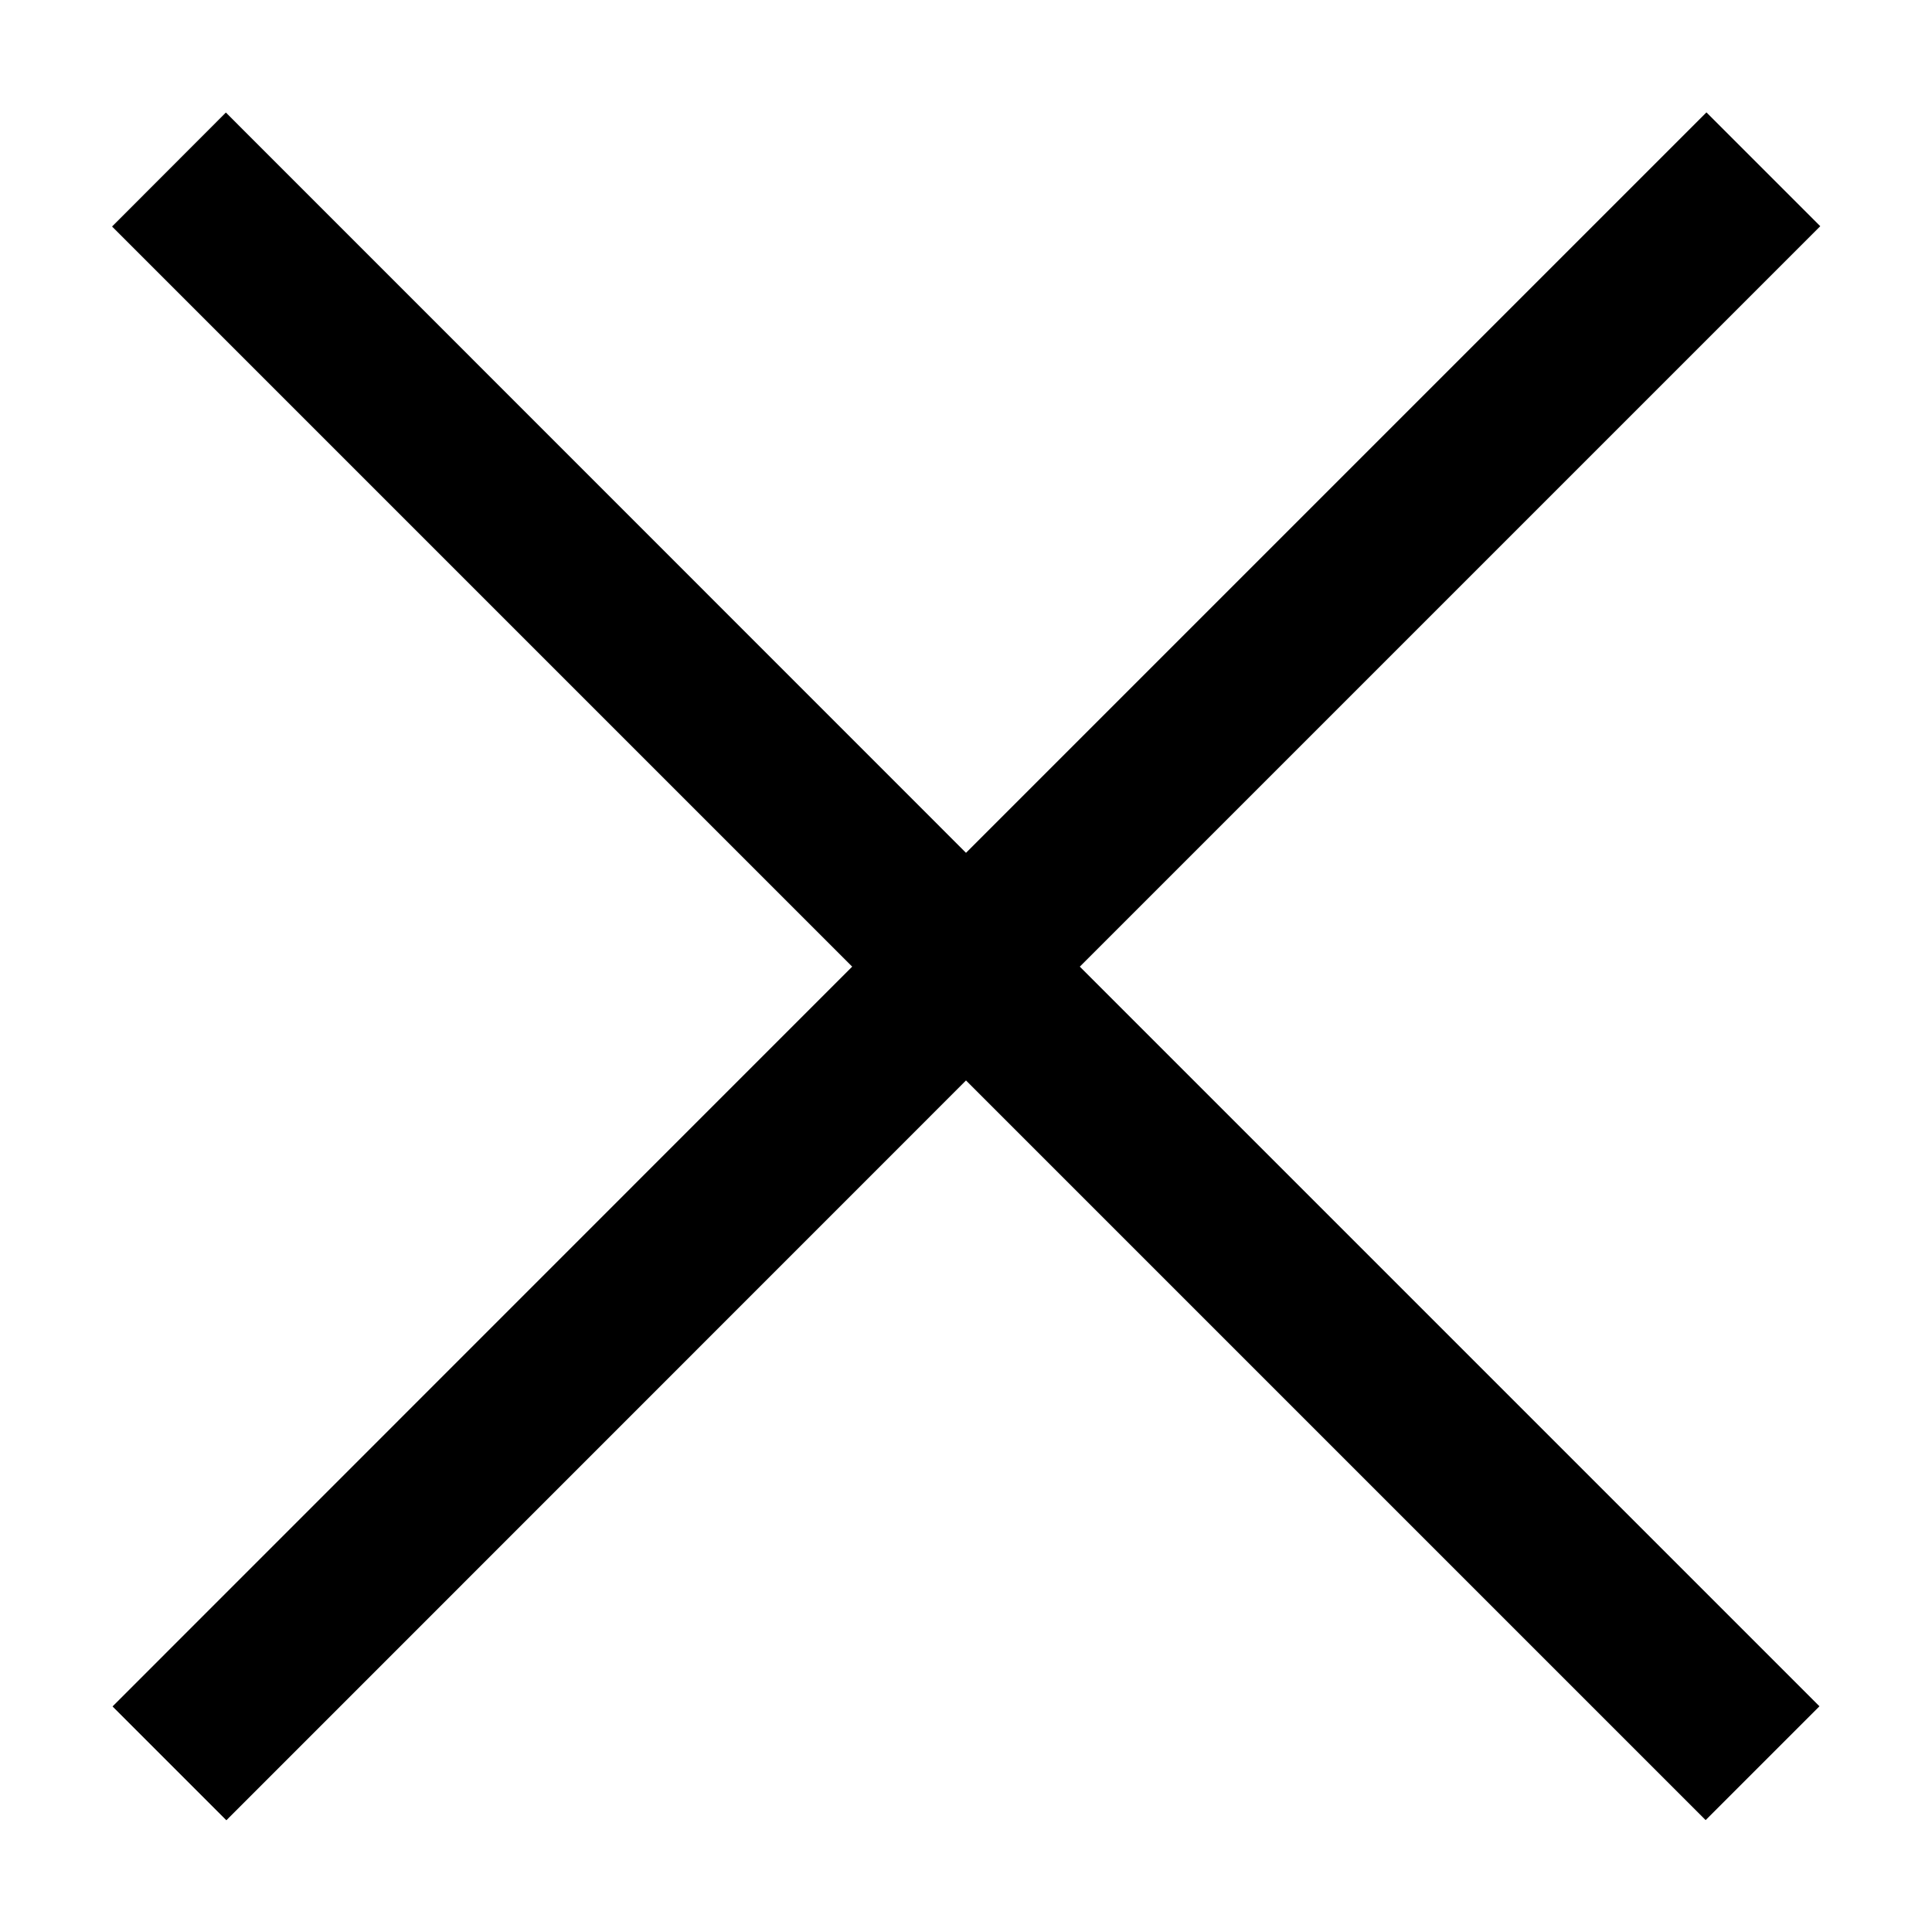
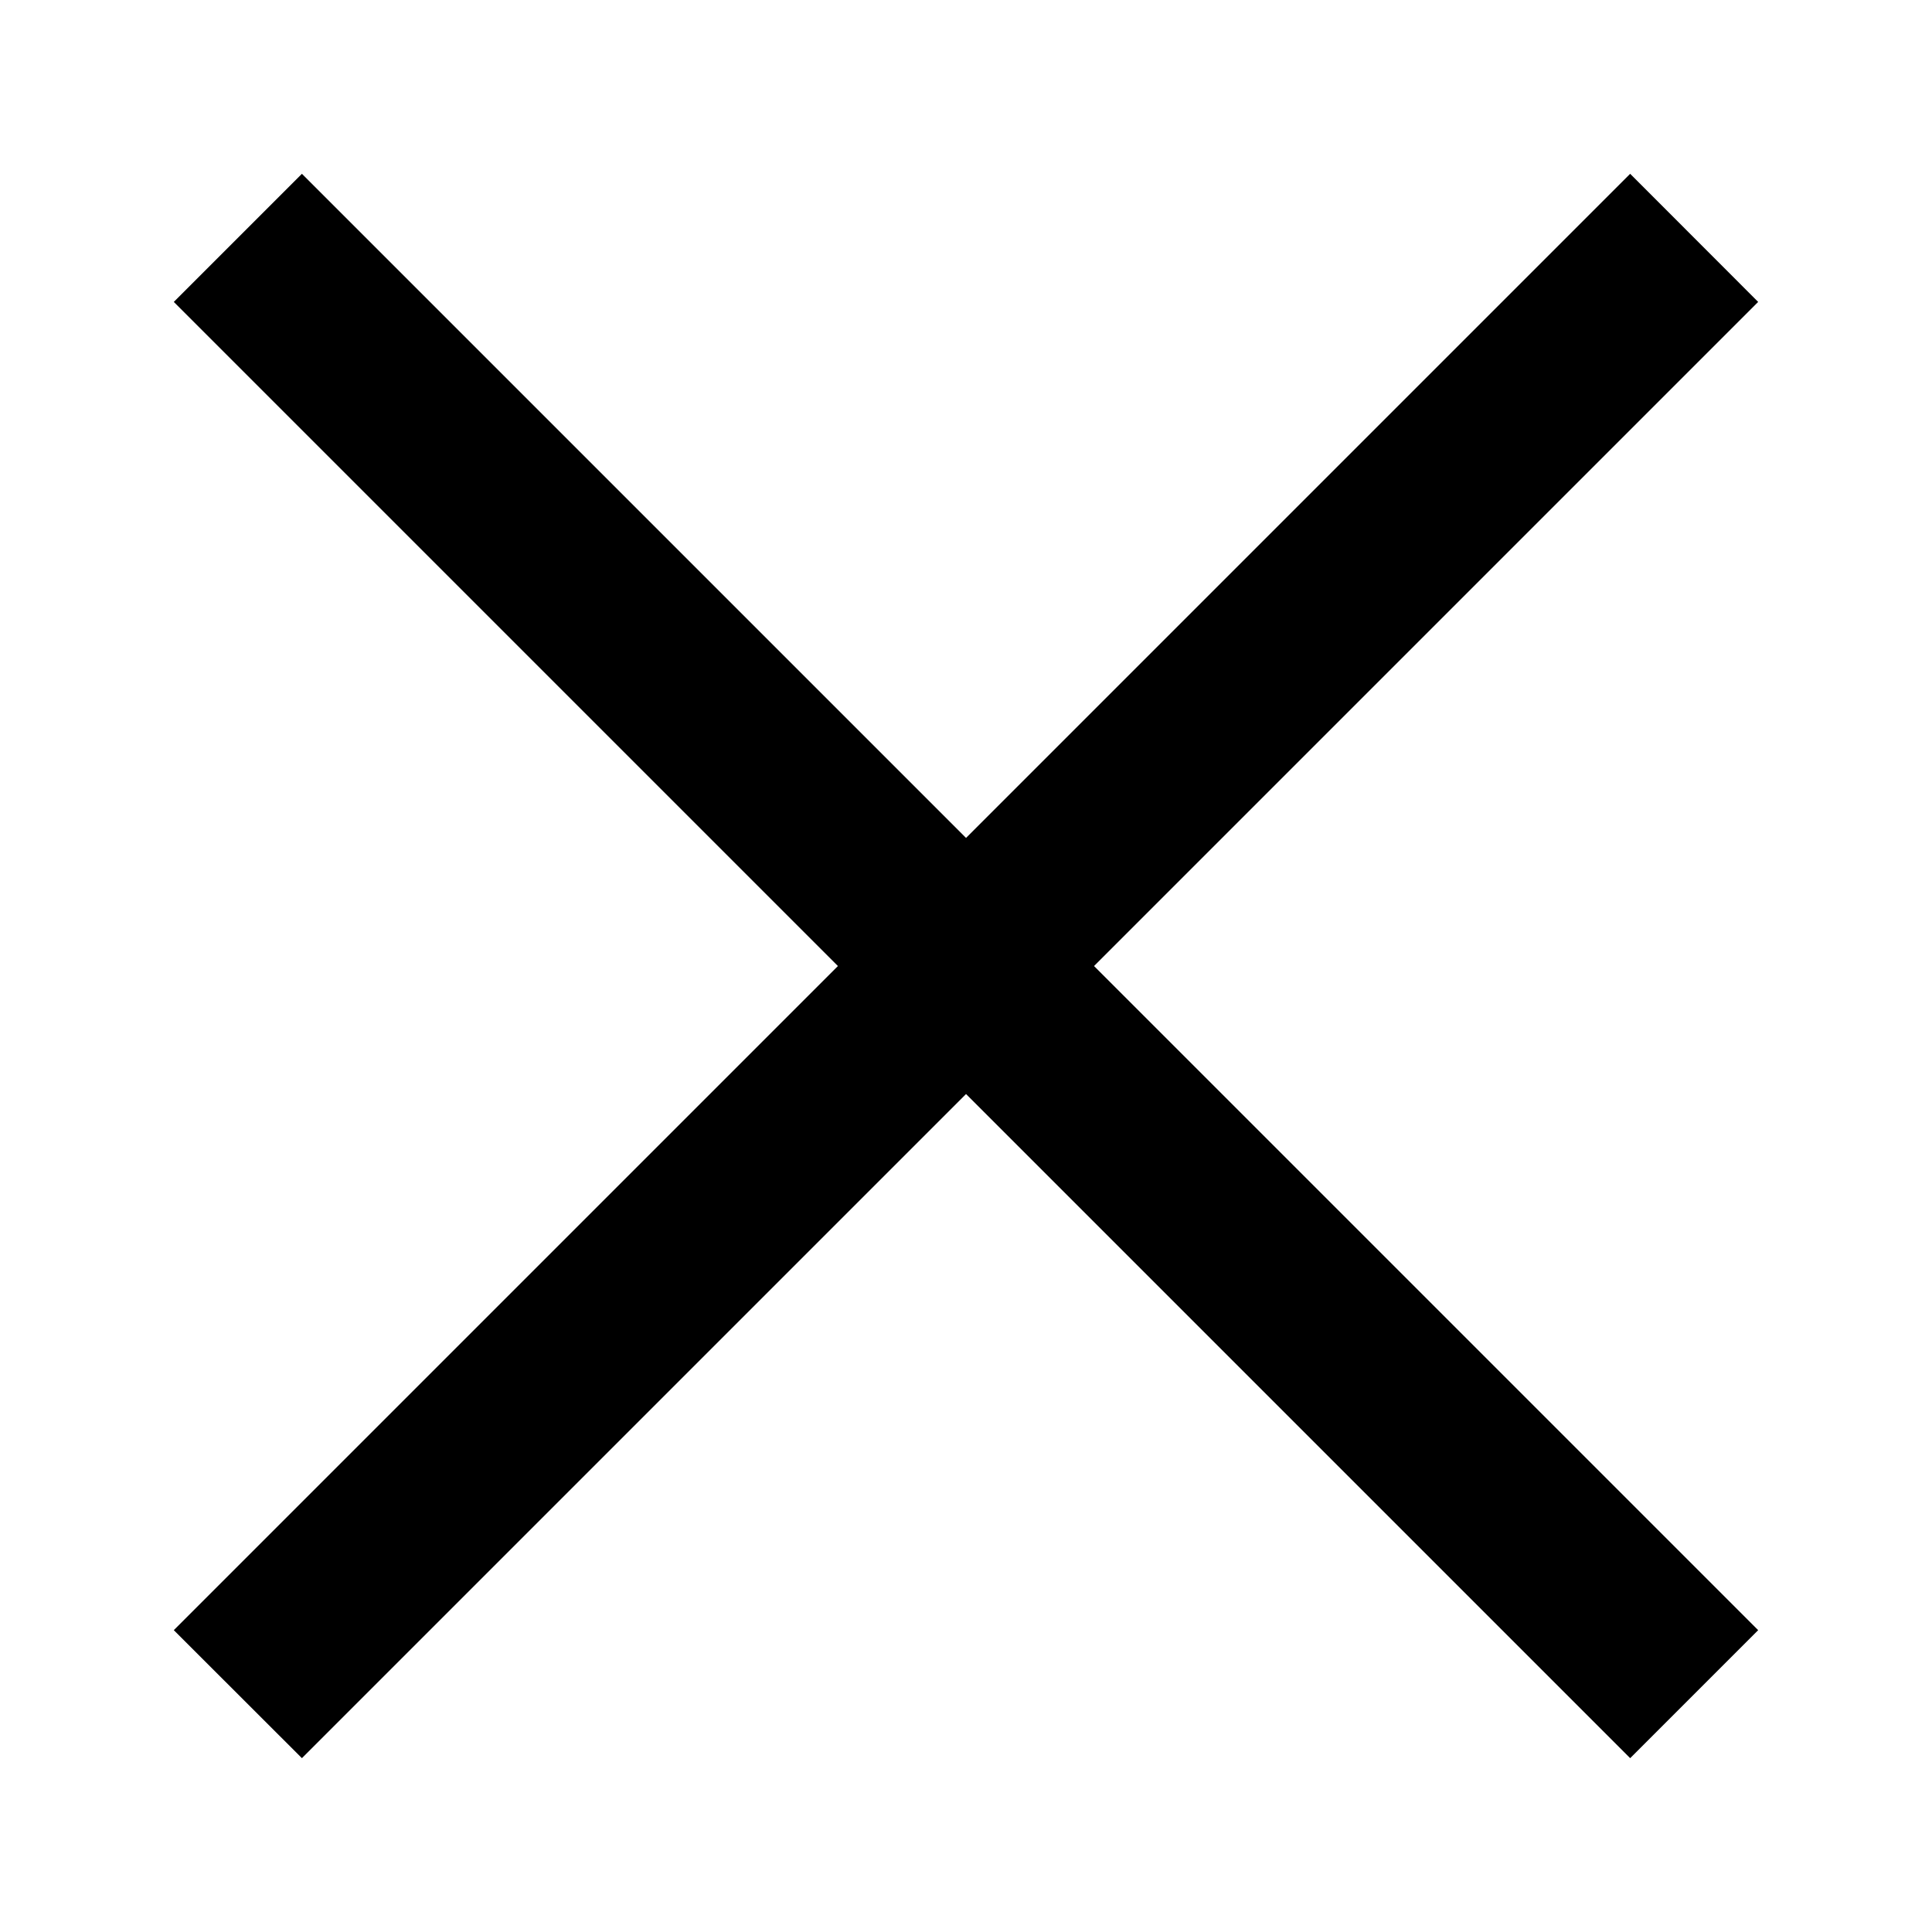
- <svg xmlns="http://www.w3.org/2000/svg" viewBox="0 0 12 12" version="1.1">
-   <polygon id="path-1" points="6 5.297 10.599 0.698 11.306 1.405 6.707 6.004 11.301 10.598 10.594 11.305 6 6.711 1.406 11.306 0.699 10.599 5.293 6.004 0.696 1.407 1.403 0.699" />
+ <svg xmlns="http://www.w3.org/2000/svg" viewBox="0 0 16 16" version="1.1">
+   <g id="close" transform="translate(1.43934, 1.43934)" fill="currentColor" fill-rule="nonzero">
+     <polygon points="12.061 5.80646642e-14 13.121 1.061 7.621 6.561 13.121 12.061 12.061 13.121 6.561 7.621 1.061 13.121 0 12.061 5.5 6.561 1.72084569e-13 1.061 1.061 0 6.561 5.5" />
+   </g>
</svg>
